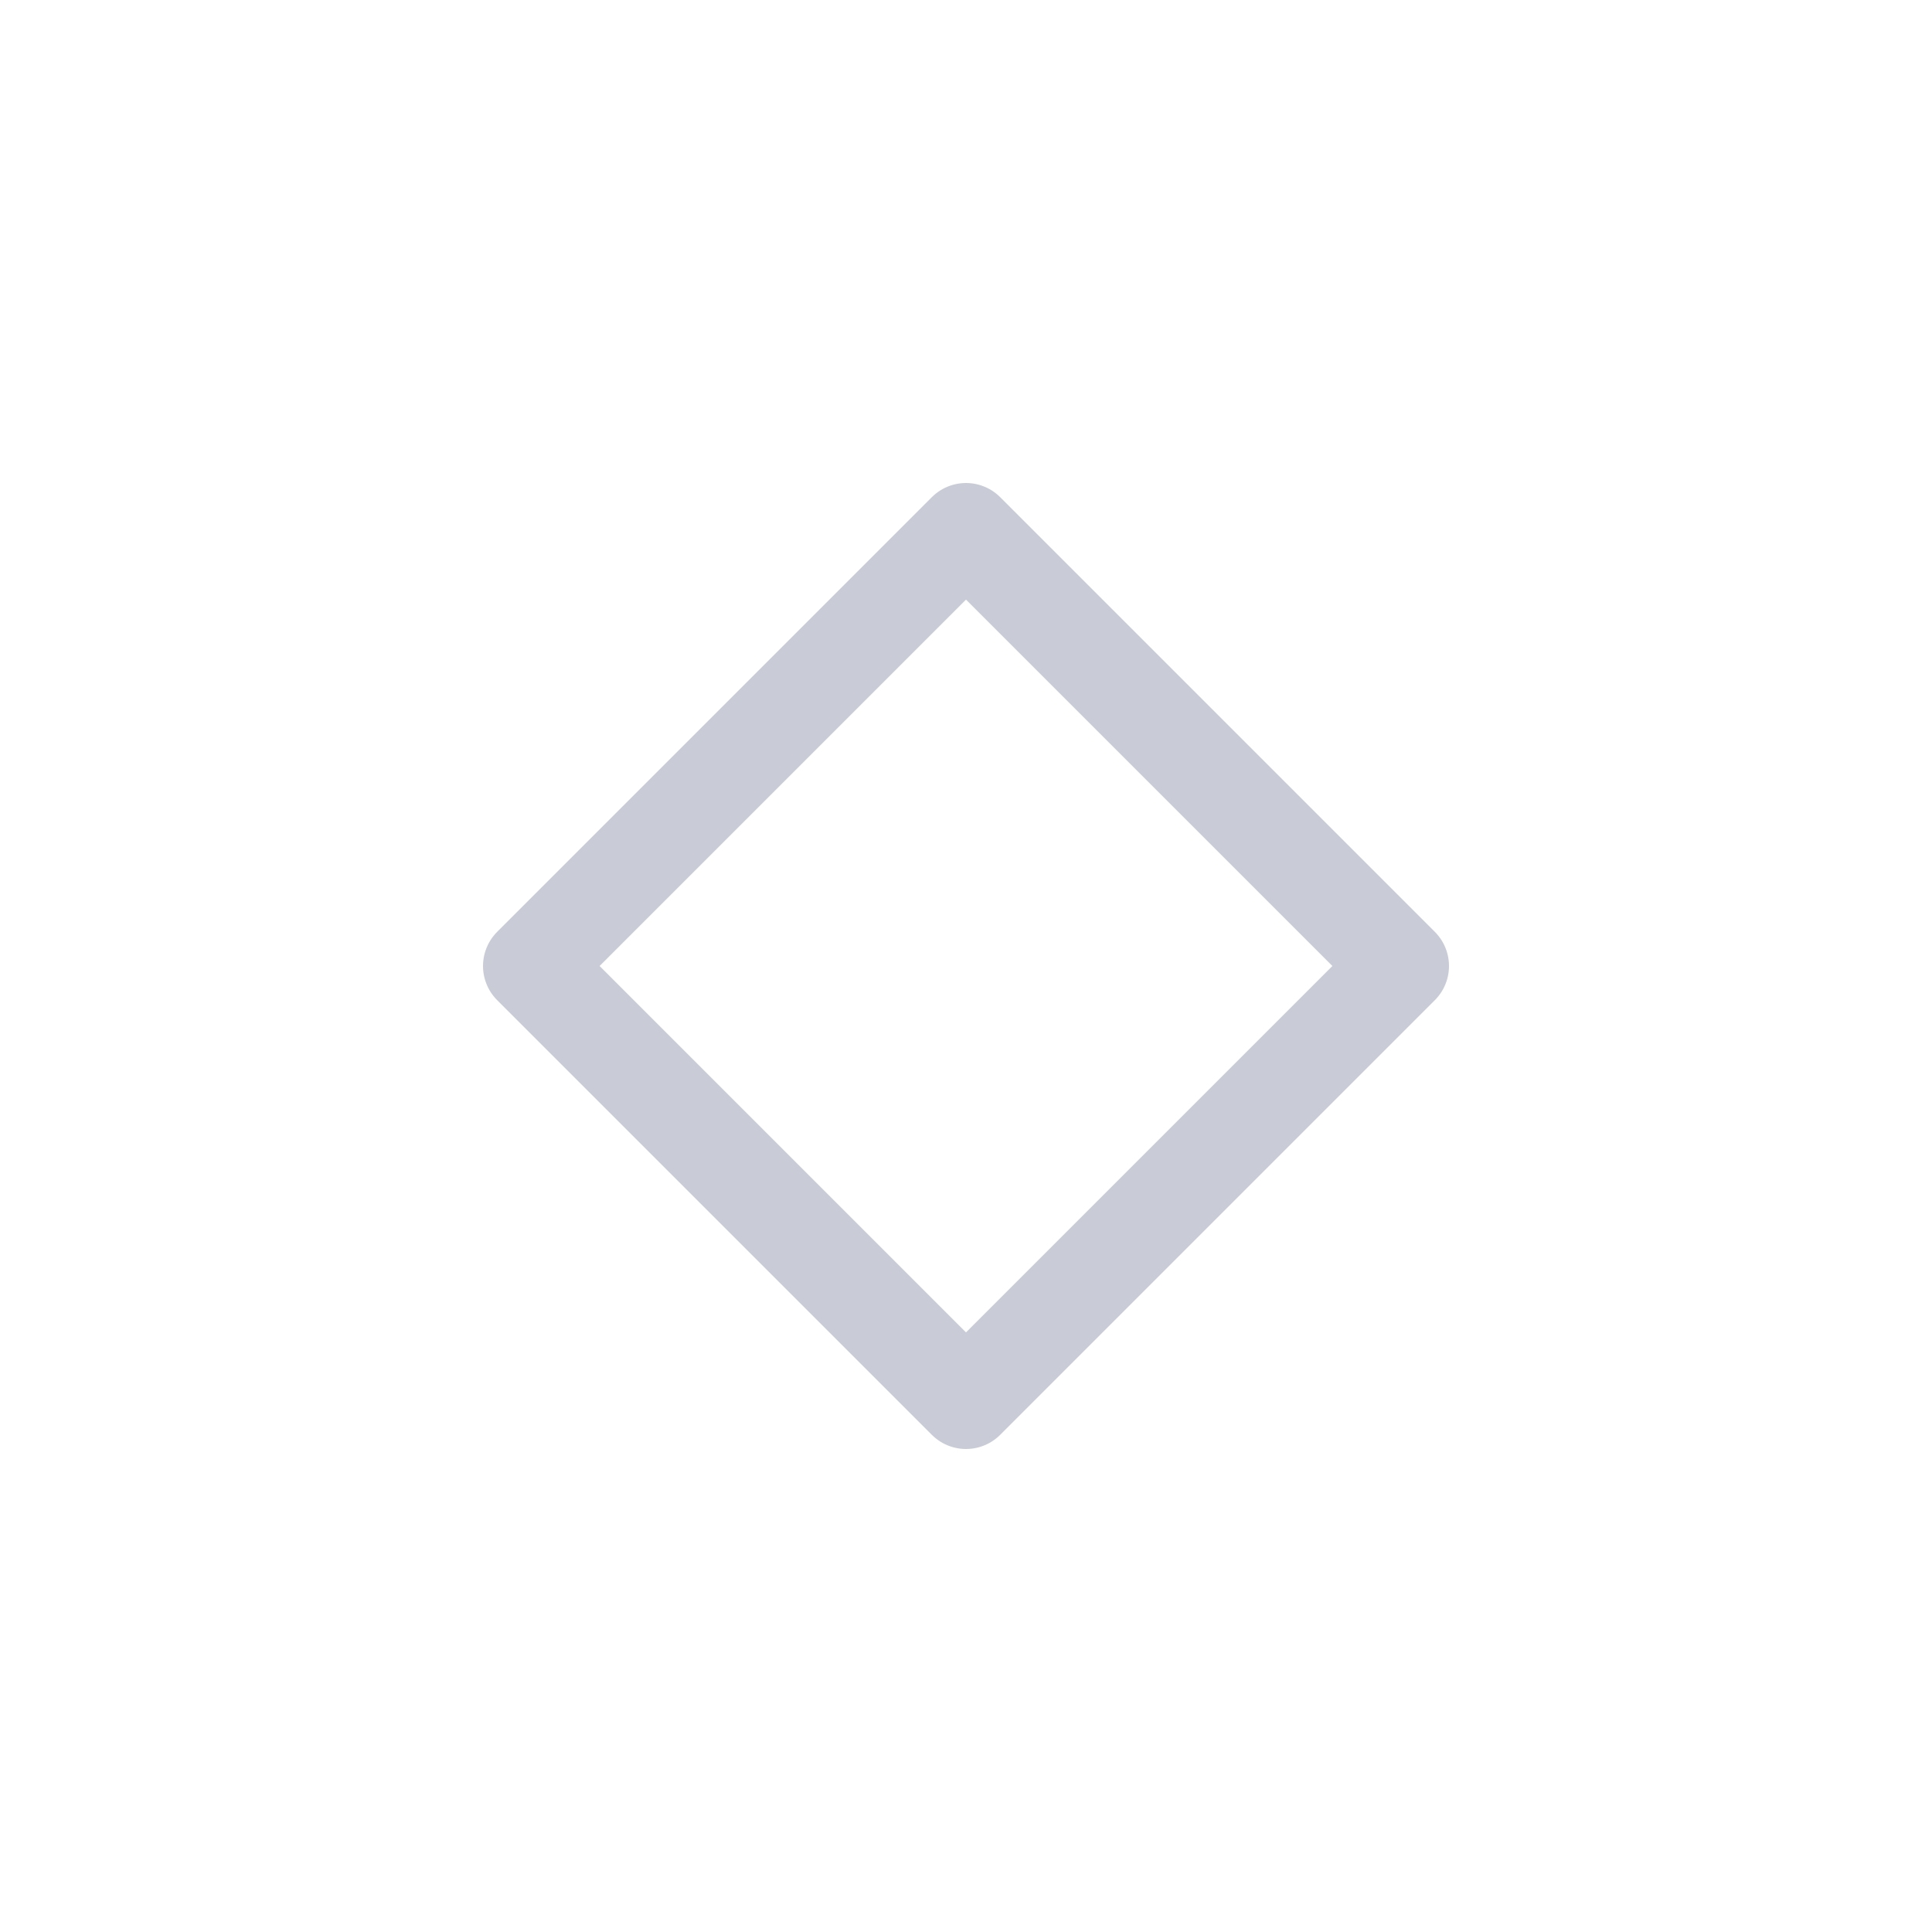
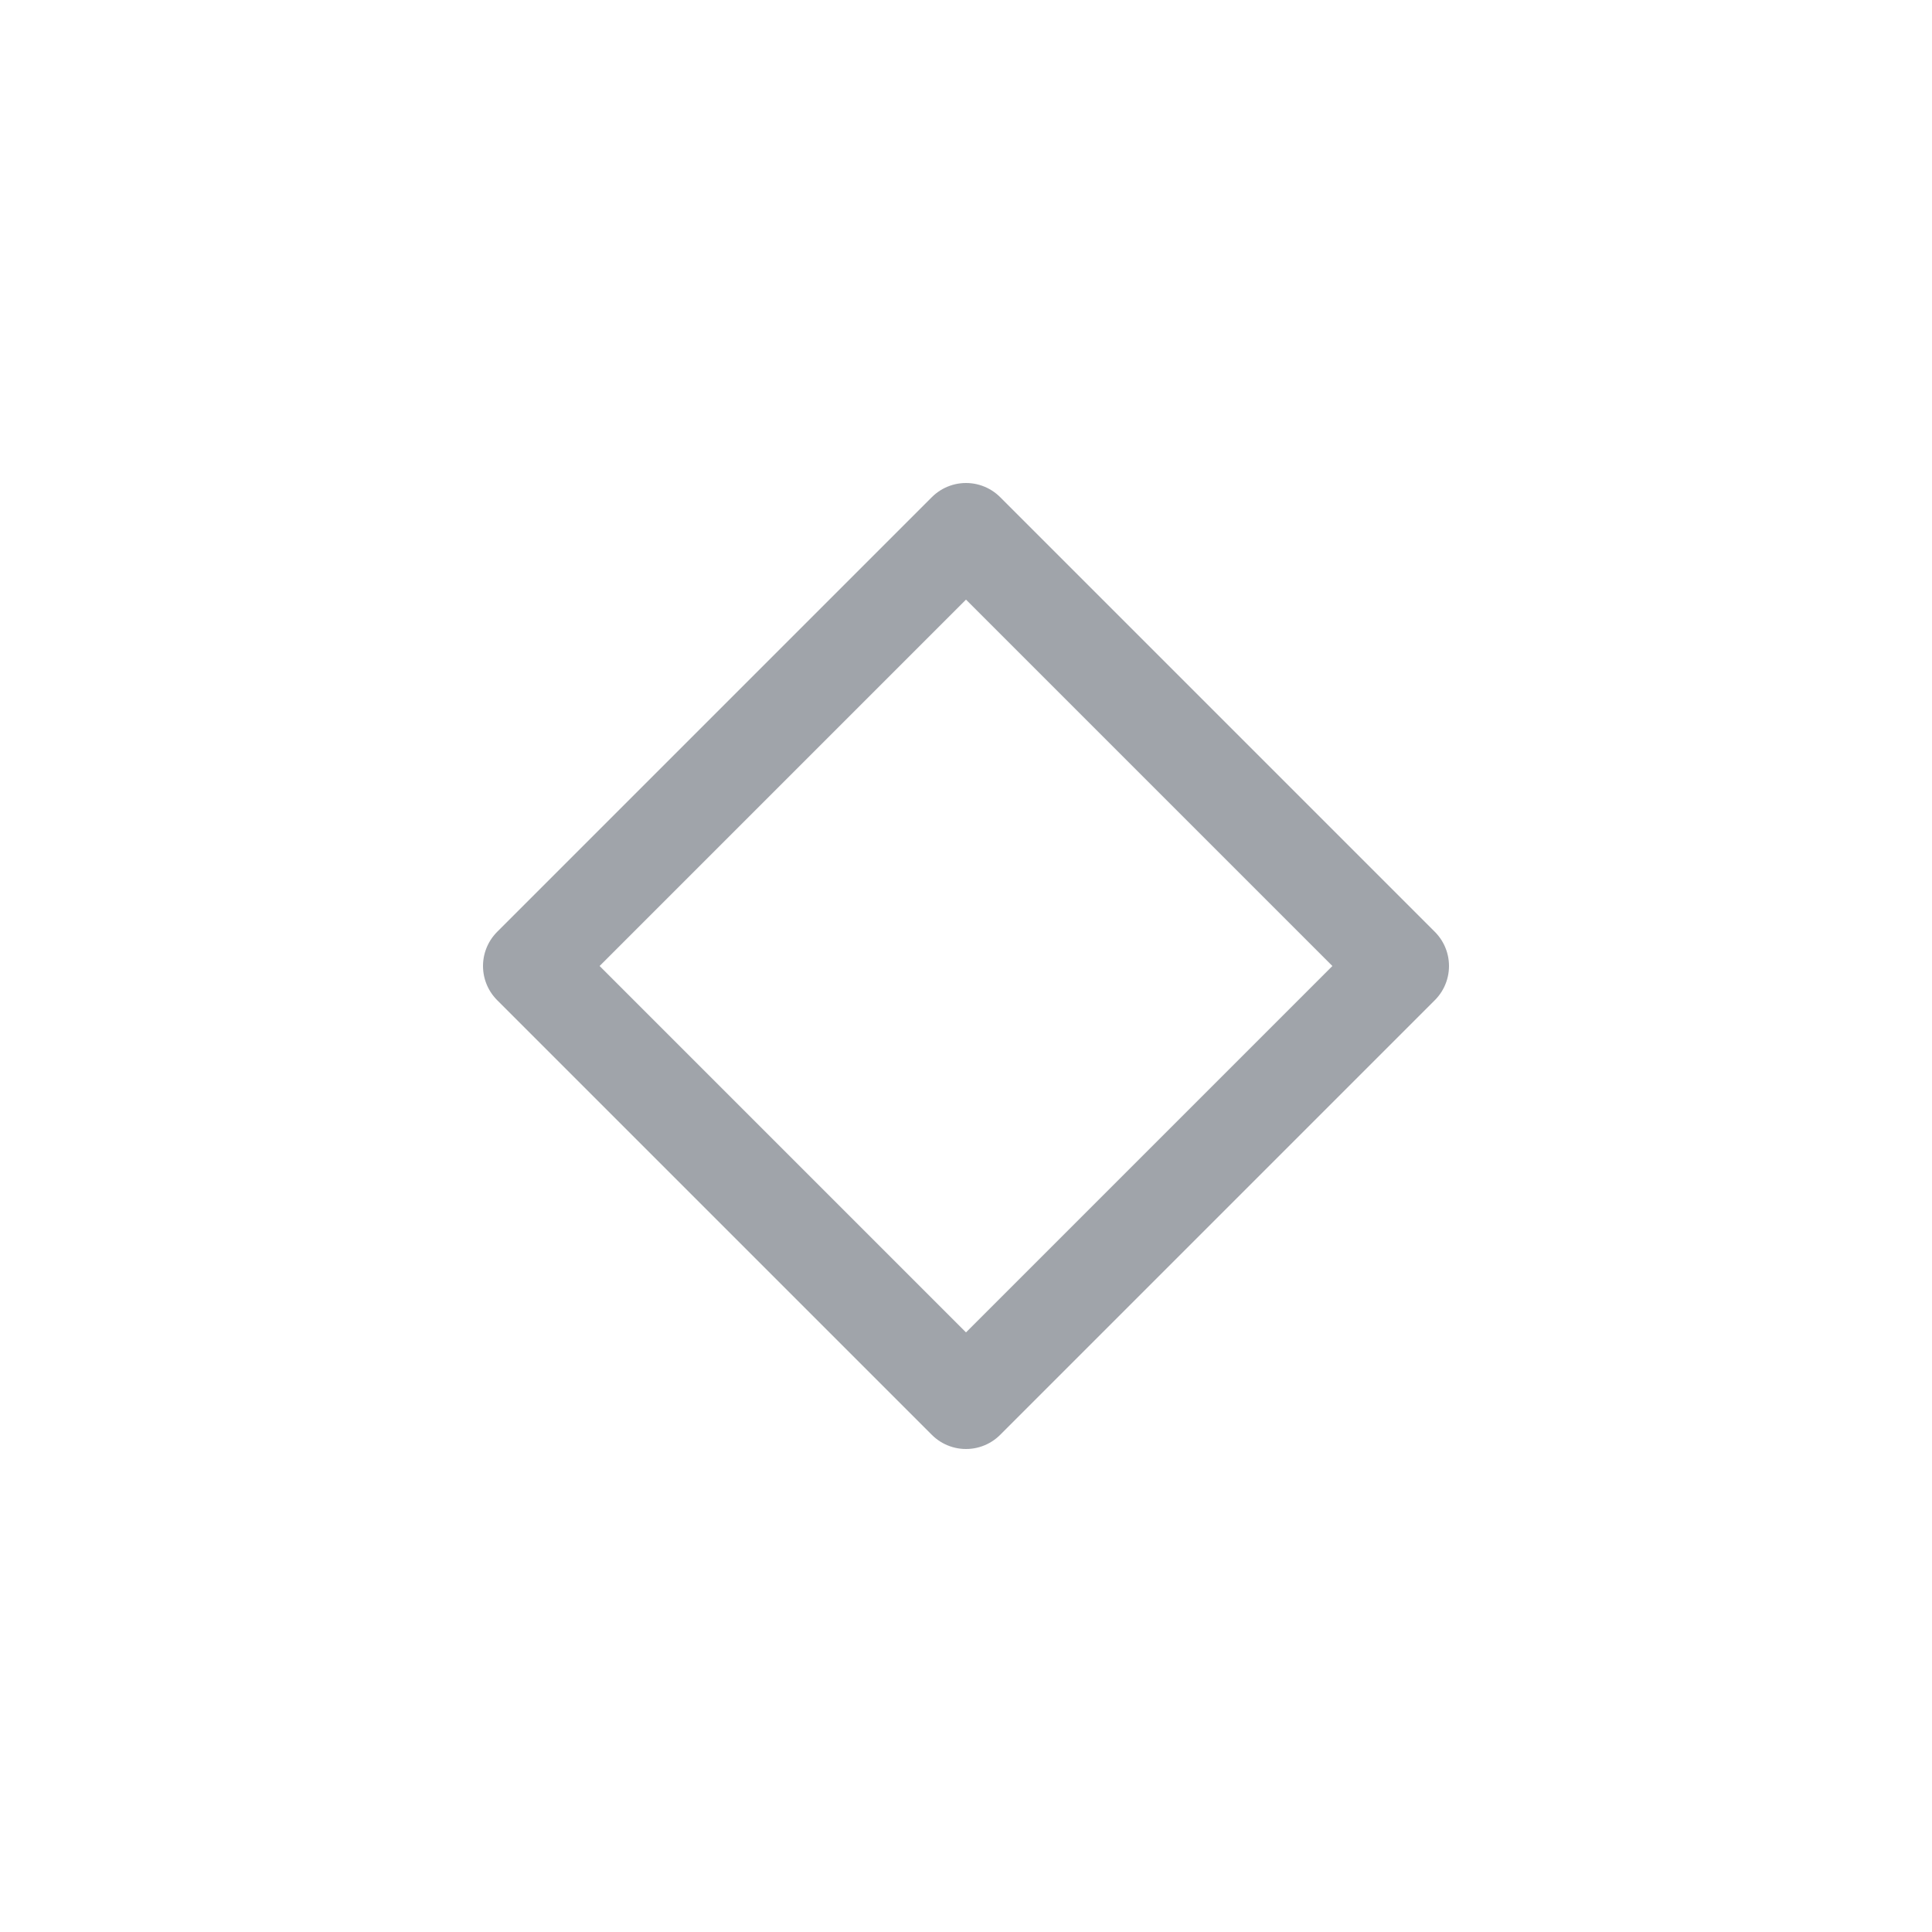
<svg xmlns="http://www.w3.org/2000/svg" width="20" height="20" viewBox="0 0 20 20" fill="none">
-   <path d="M14.5 10L10 5.5L5.5 10L10 14.5L14.5 10Z" stroke="#C9CCD6" stroke-linecap="round" stroke-linejoin="round" />
+   <path d="M14.5 10L10 5.5L5.5 10L10 14.5L14.5 10Z" stroke="#A0A4AA" stroke-linecap="round" stroke-linejoin="round" />
</svg>
